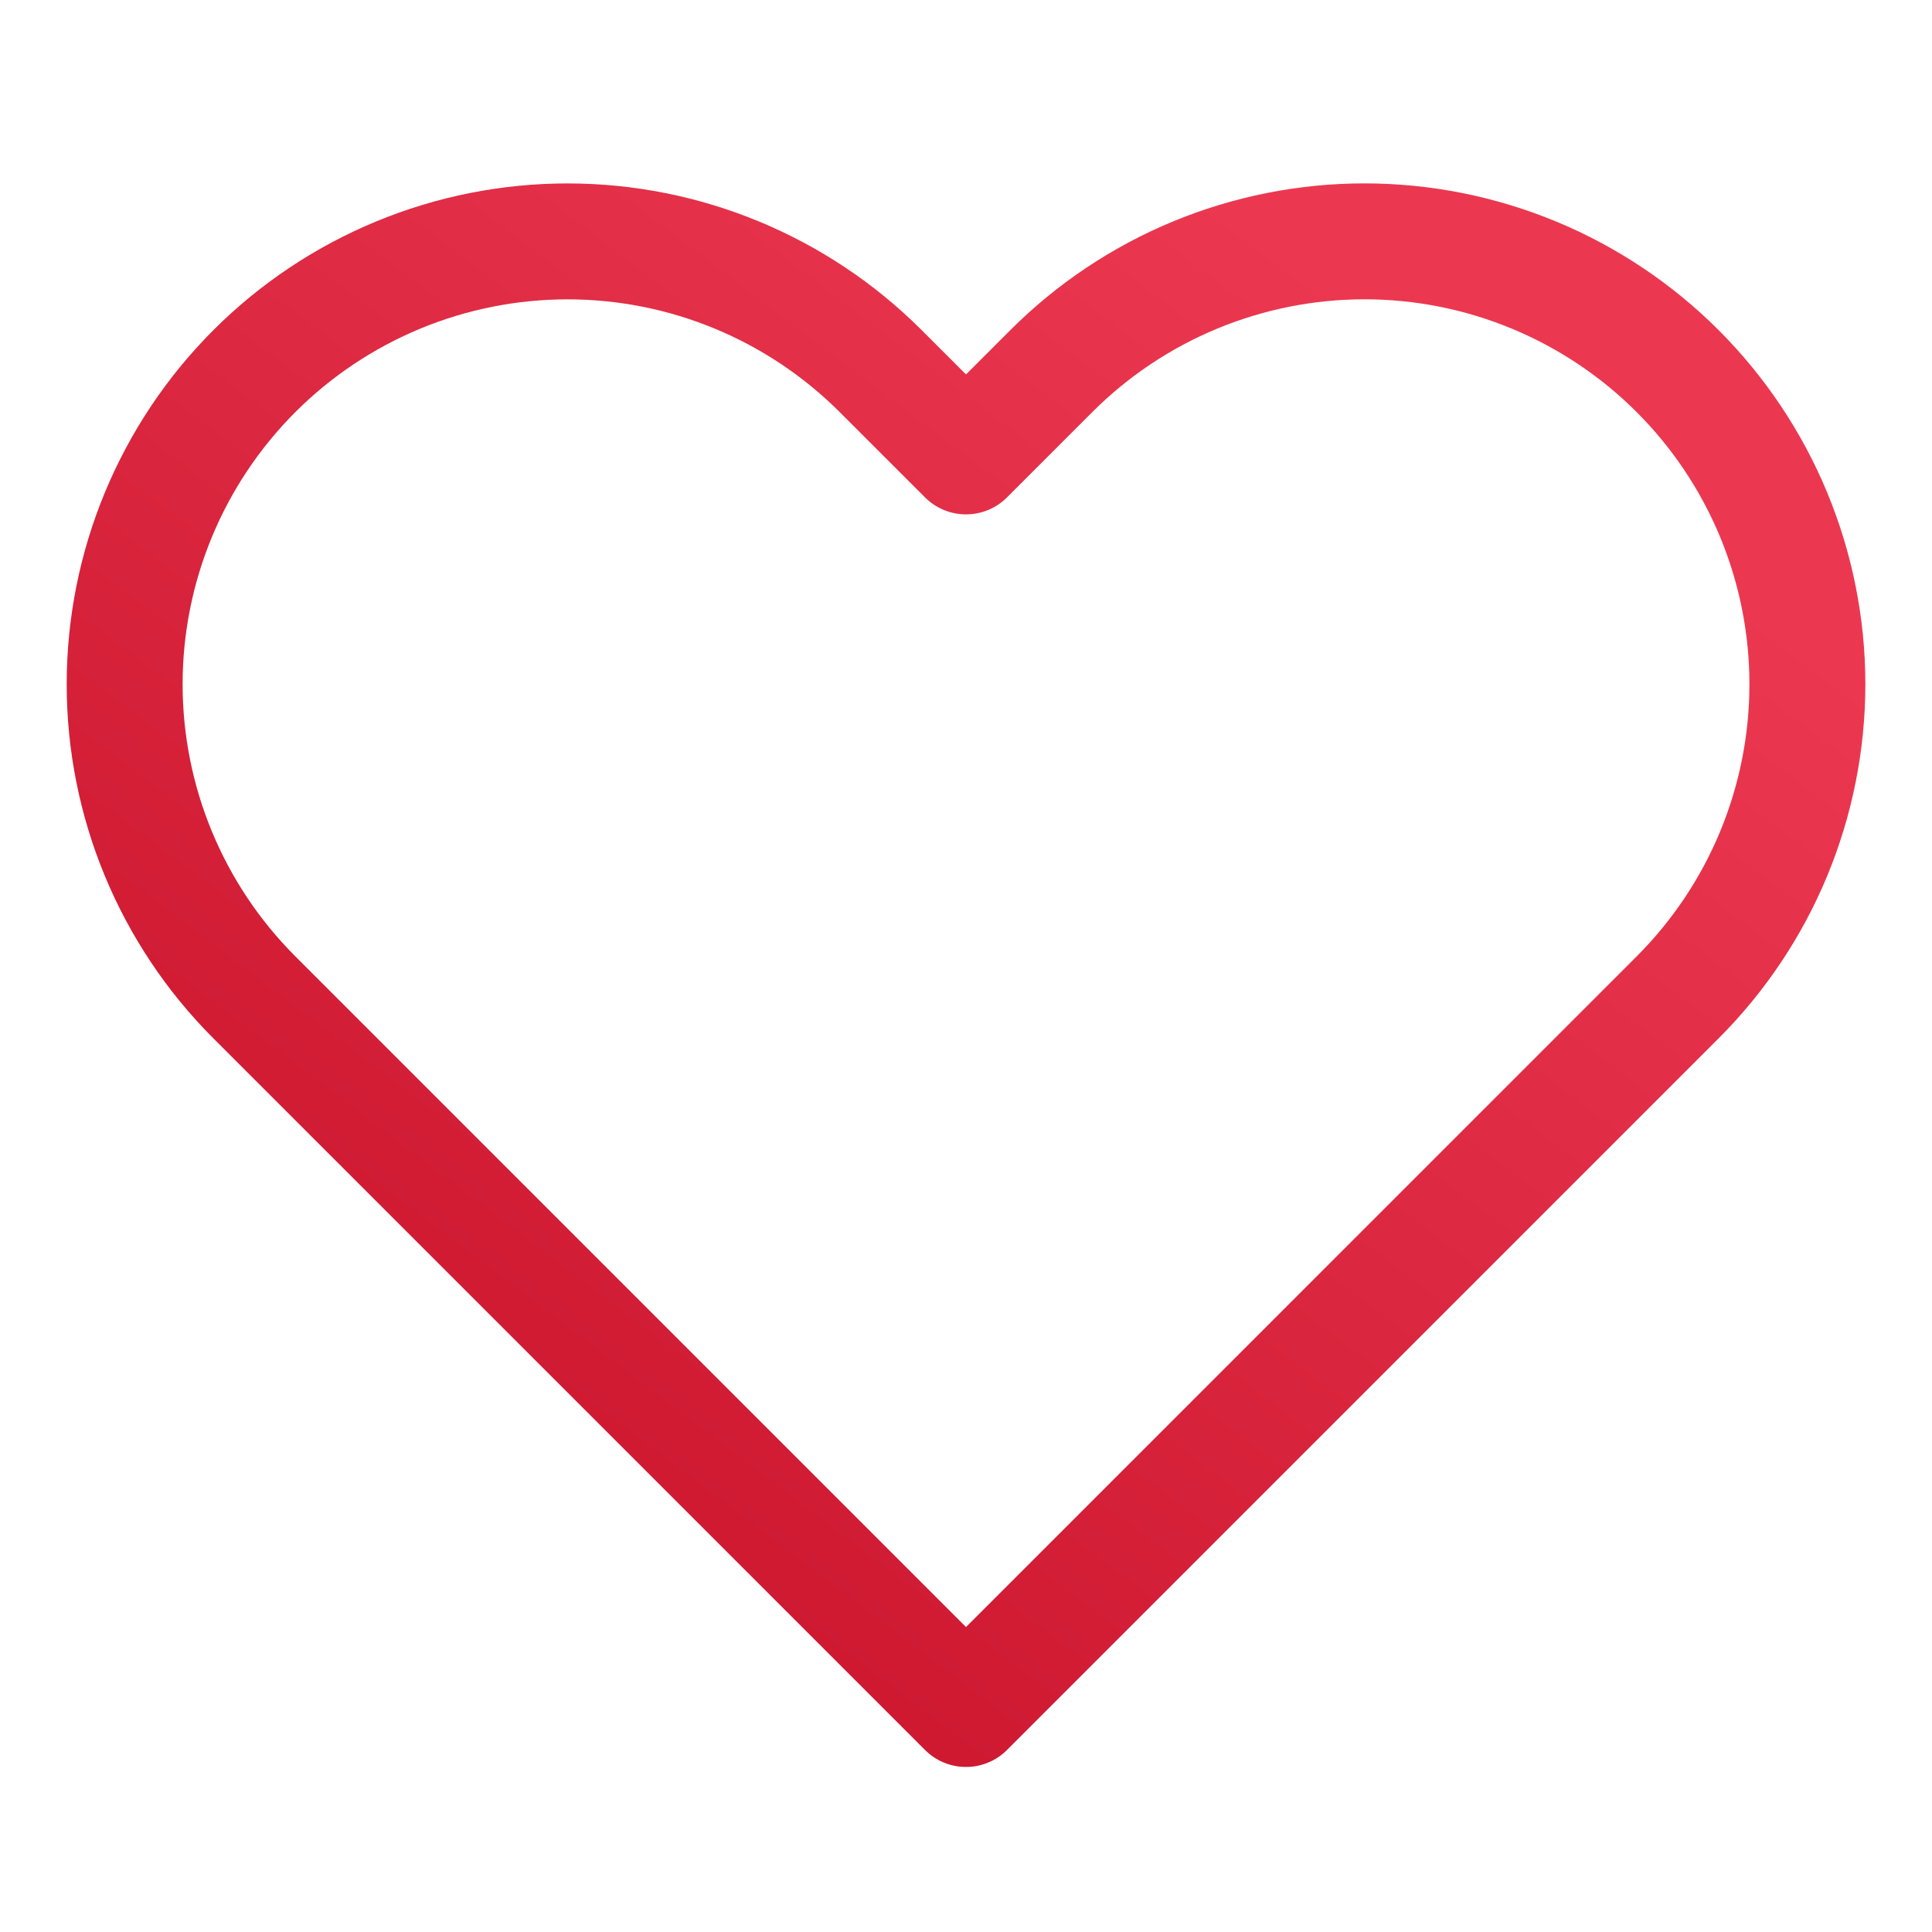
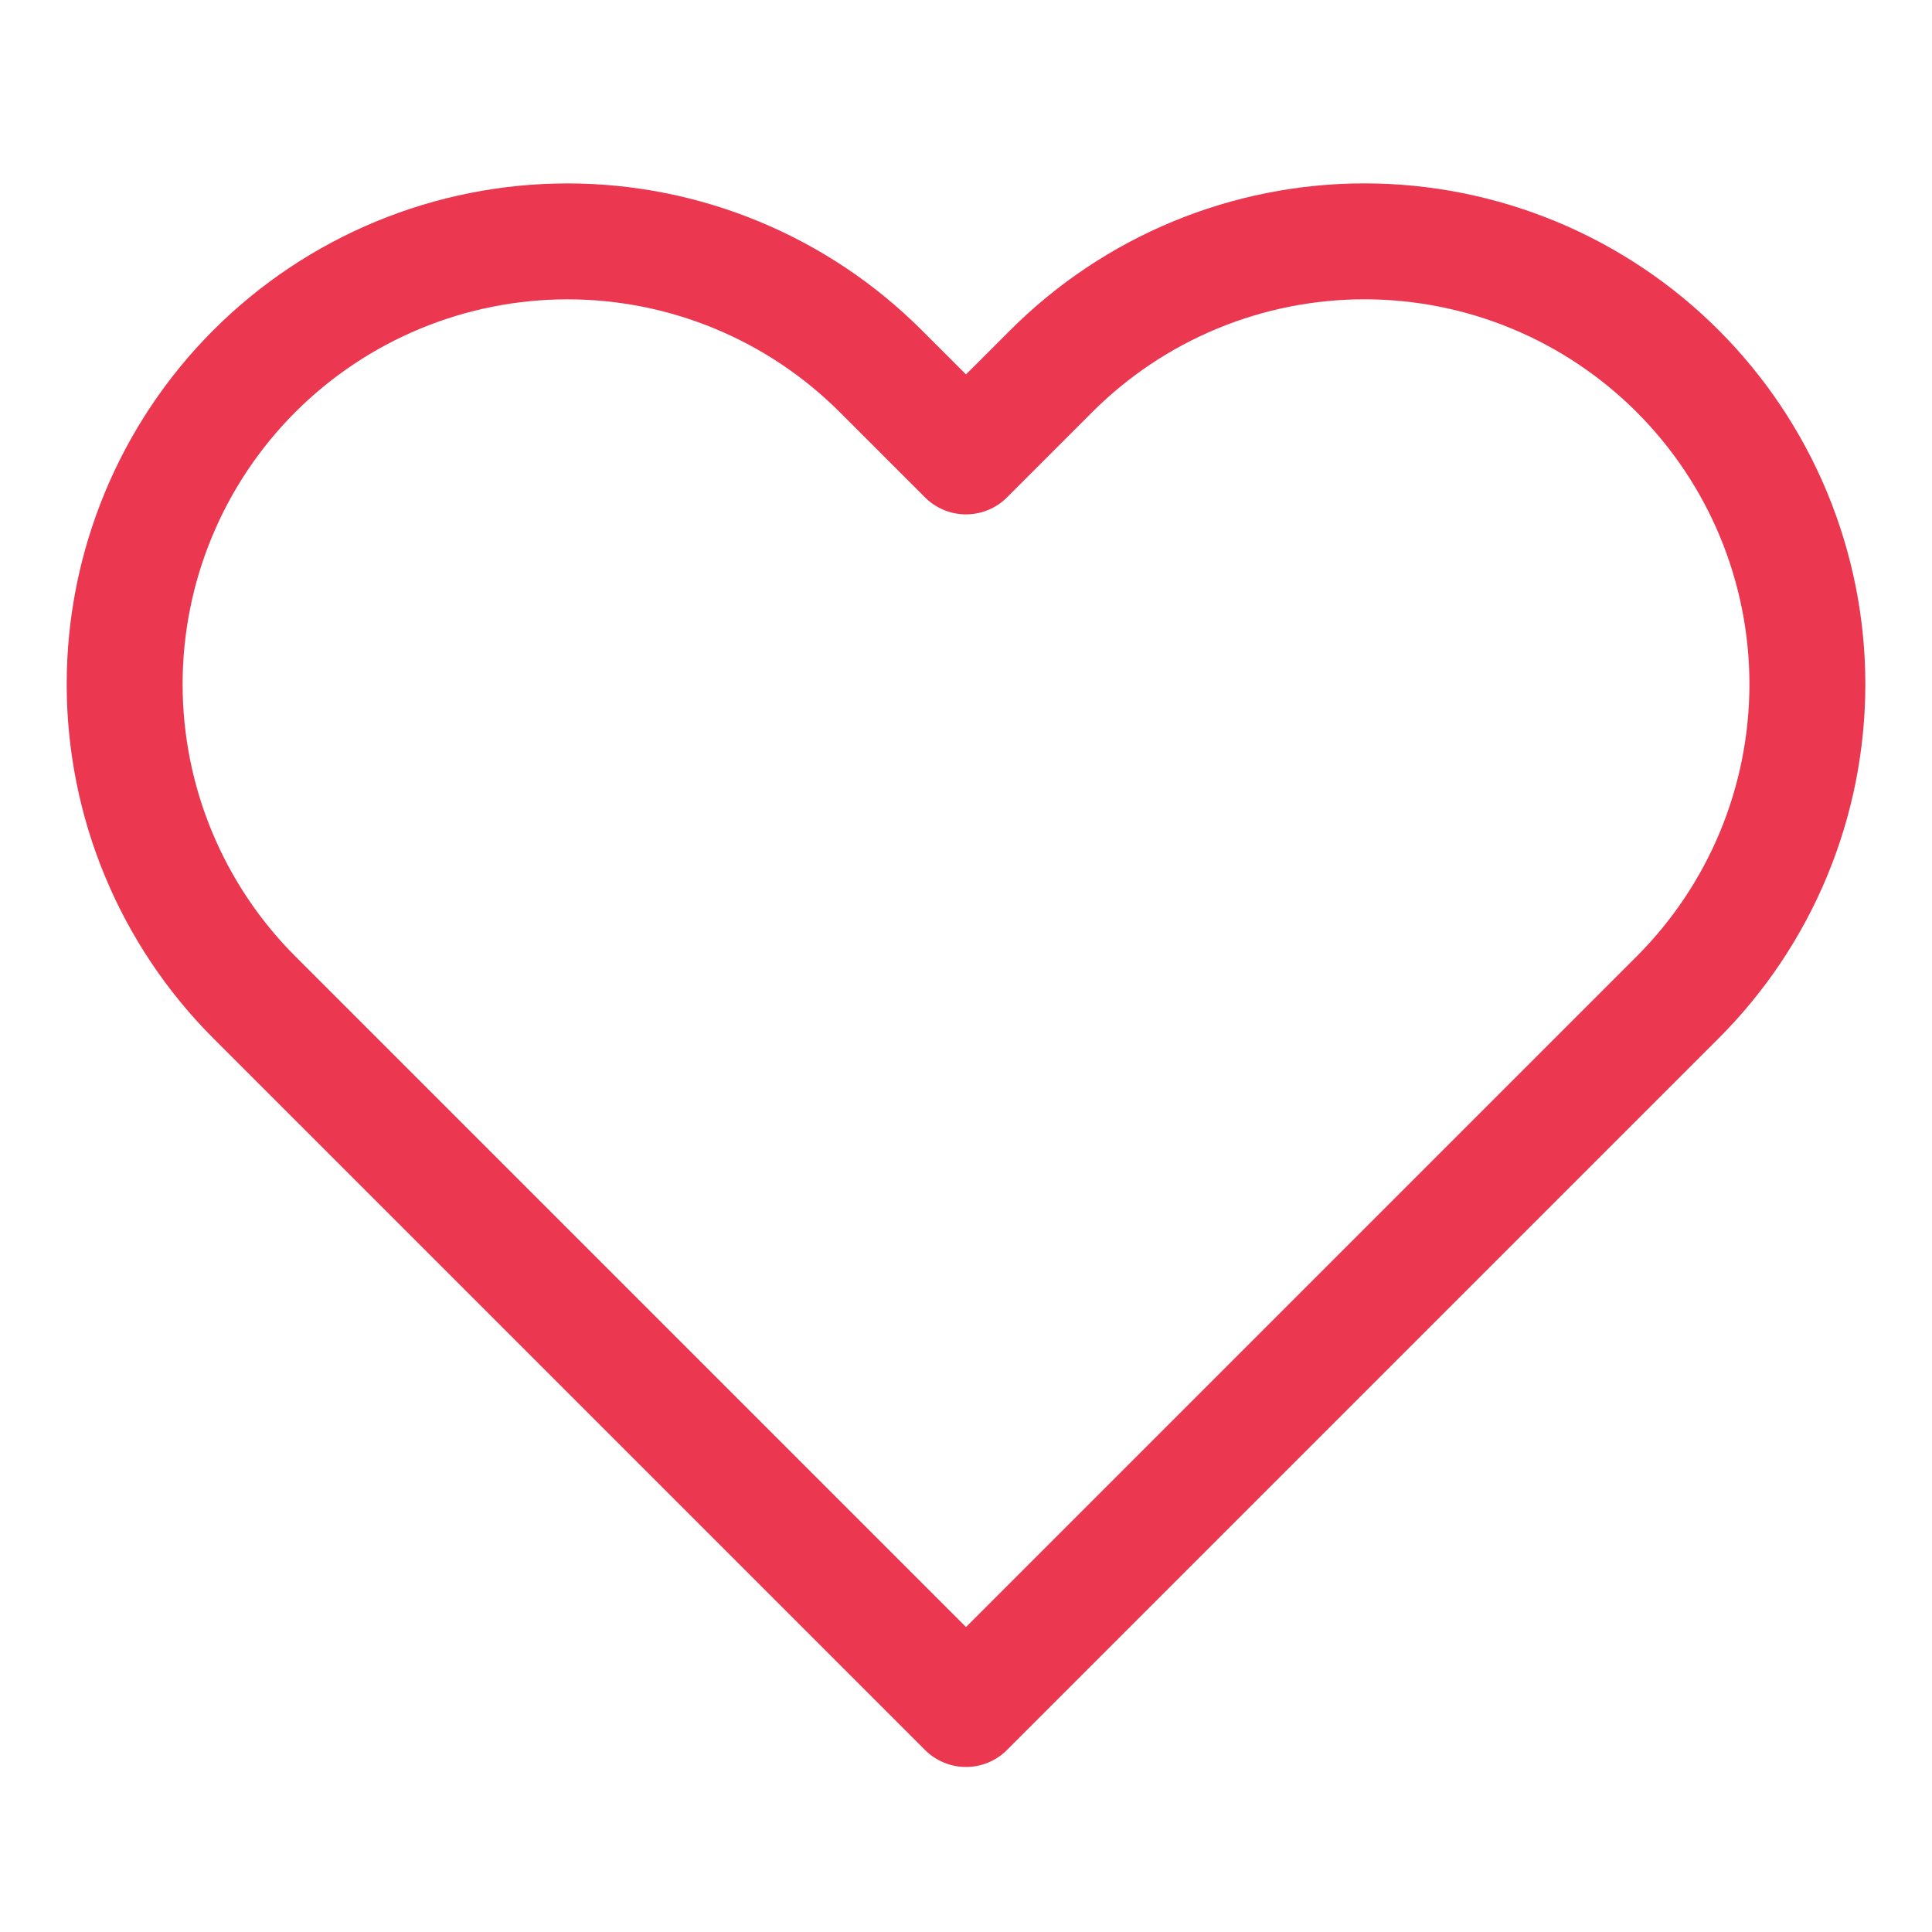
<svg xmlns="http://www.w3.org/2000/svg" width="50" height="50" viewBox="0 0 50 50" fill="none">
  <path d="M43.417 9.604C42.353 8.54 41.089 7.695 39.699 7.119C38.308 6.543 36.818 6.246 35.312 6.246C33.807 6.246 32.317 6.543 30.926 7.119C29.536 7.695 28.272 8.54 27.208 9.604L25 11.812L22.792 9.604C20.642 7.455 17.727 6.247 14.688 6.247C11.648 6.247 8.733 7.455 6.583 9.604C4.434 11.754 3.226 14.669 3.226 17.708C3.226 20.748 4.434 23.663 6.583 25.812L8.792 28.021L25 44.229L41.208 28.021L43.417 25.812C44.481 24.748 45.326 23.485 45.902 22.095C46.478 20.704 46.775 19.213 46.775 17.708C46.775 16.203 46.478 14.713 45.902 13.322C45.326 11.932 44.481 10.668 43.417 9.604V9.604Z" stroke="url(#paint0_linear_1319_87)" stroke-width="3" stroke-linecap="round" stroke-linejoin="round" />
  <defs>
    <linearGradient id="paint0_linear_1319_87" x1="40.025" y1="11.374" x2="15.84" y2="43.335" gradientUnits="userSpaceOnUse">
      <stop stop-color="#EB3850" />
-       <stop offset="1" stop-color="#CB162E" />
+       <stop offset="1" stop-color="#eb3850" />
    </linearGradient>
  </defs>
</svg>
